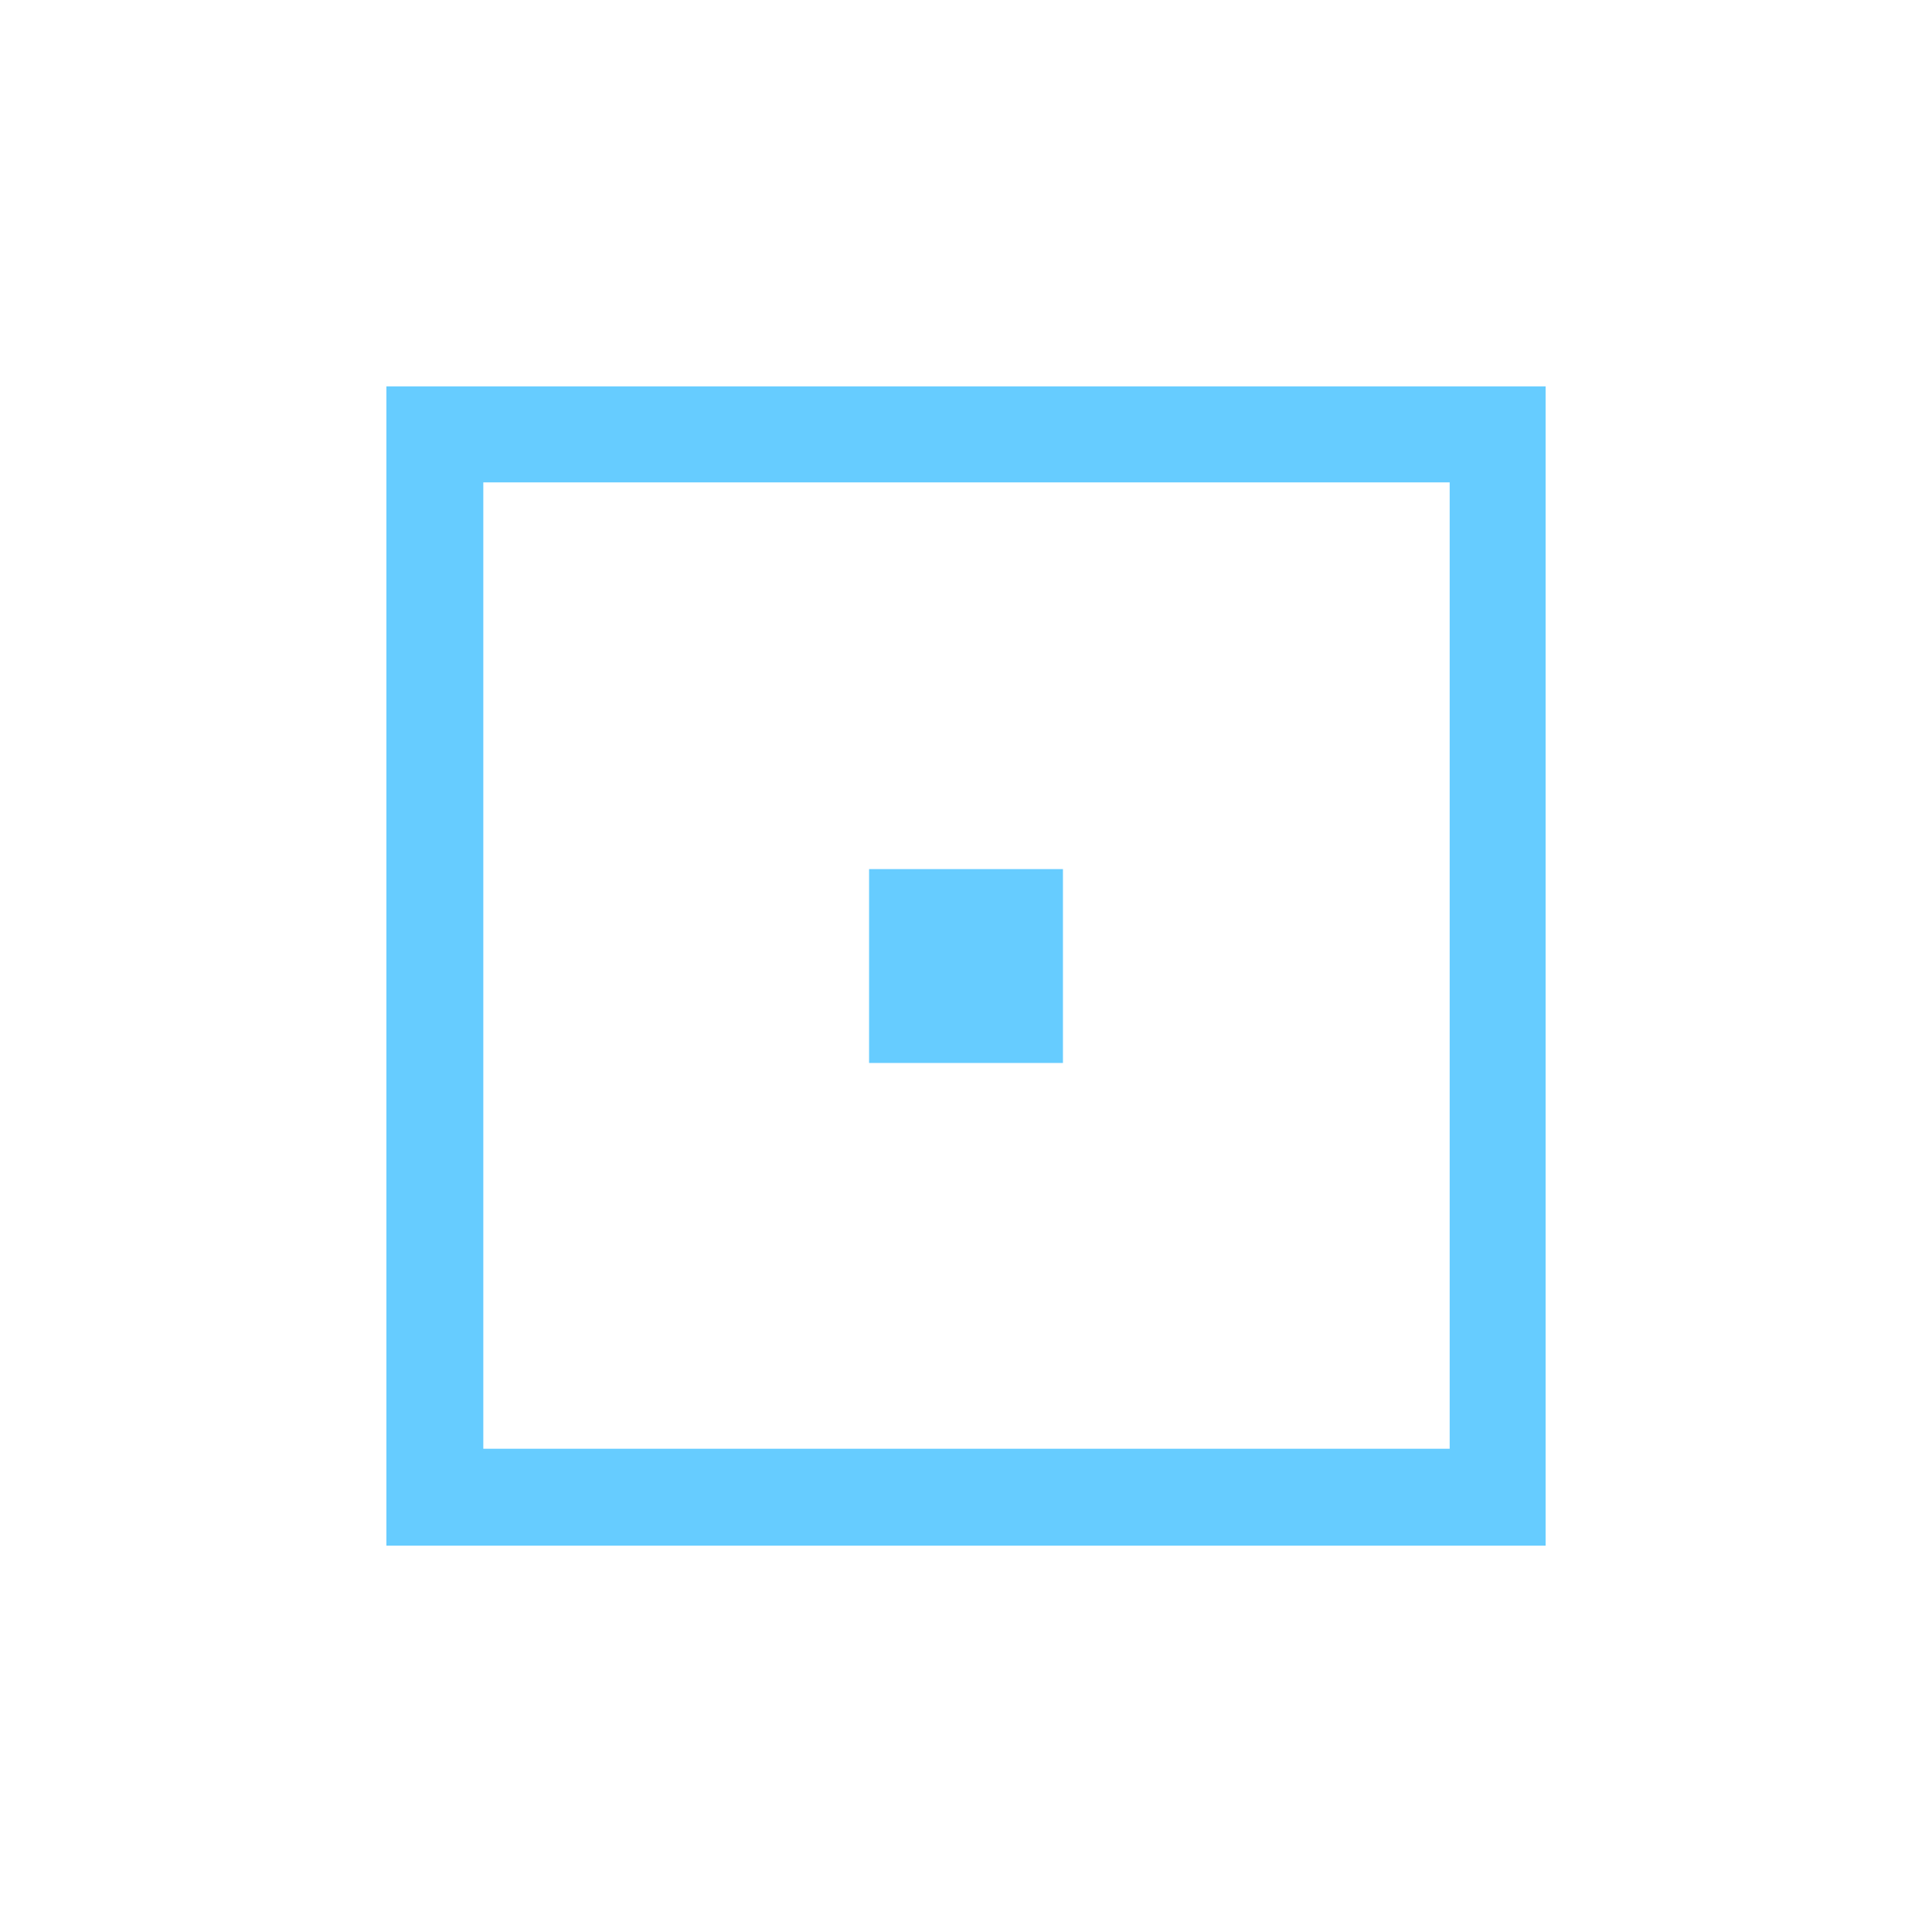
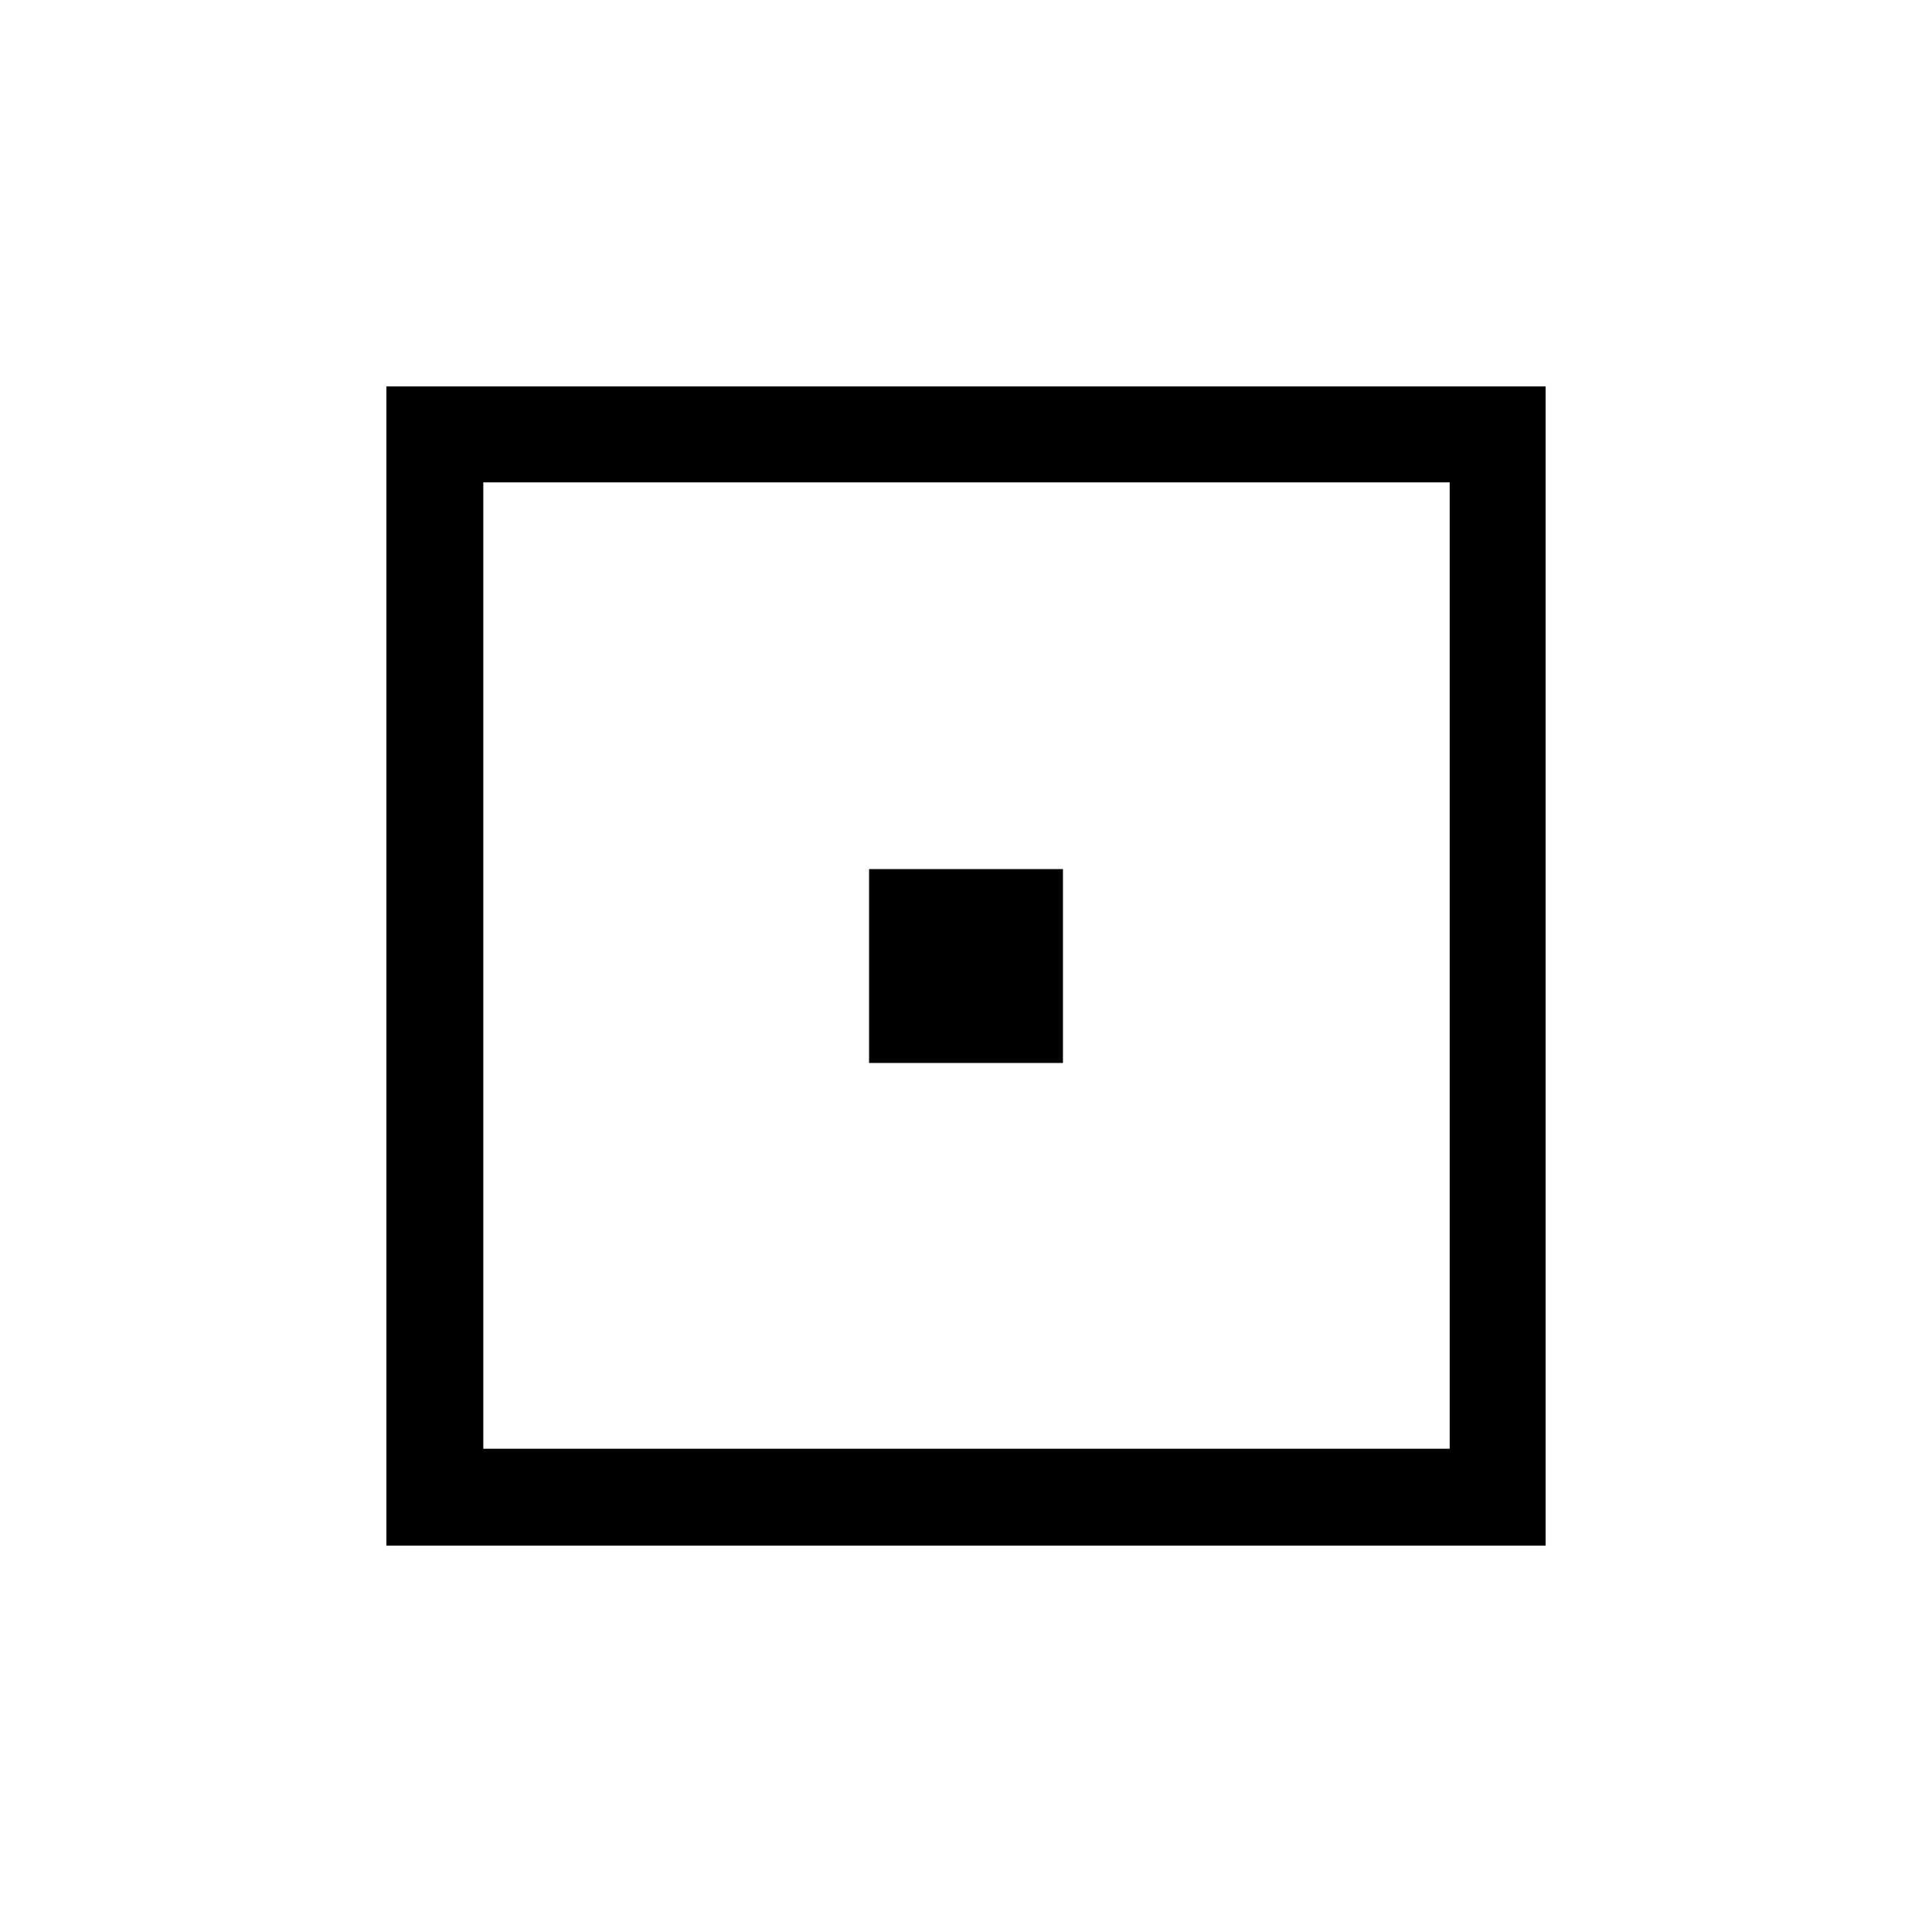
<svg xmlns="http://www.w3.org/2000/svg" width="22" height="22" viewBox="0 0 26.458 26.458" style="display:block">
  <g transform="translate(-26.45833,-79.37499)">
-     <path fill="#6cf" d="M 31.75,100.542 V 84.667 H 47.625 v 15.875 z m 1.327,-1.327 H 46.311 V 85.981 H 33.077 Z m 5.283,-5.283 v -2.655 h 2.655 v 2.655 z" id="text9" style="font-size:27.459px;line-height:1.25;font-family:'Noto Sans Symbols 2';-inkscape-font-specification:'Noto Sans Symbols 2, Normal';stroke-width:0.286" aria-label="⊡" />
+     <path fill="#000" d="M 31.75,100.542 V 84.667 H 47.625 v 15.875 z m 1.327,-1.327 H 46.311 V 85.981 H 33.077 Z m 5.283,-5.283 v -2.655 h 2.655 v 2.655 z" id="text9" style="font-size:27.459px;line-height:1.25;font-family:'Noto Sans Symbols 2';-inkscape-font-specification:'Noto Sans Symbols 2, Normal';stroke-width:0.286" aria-label="⊡" />
  </g>
</svg>
